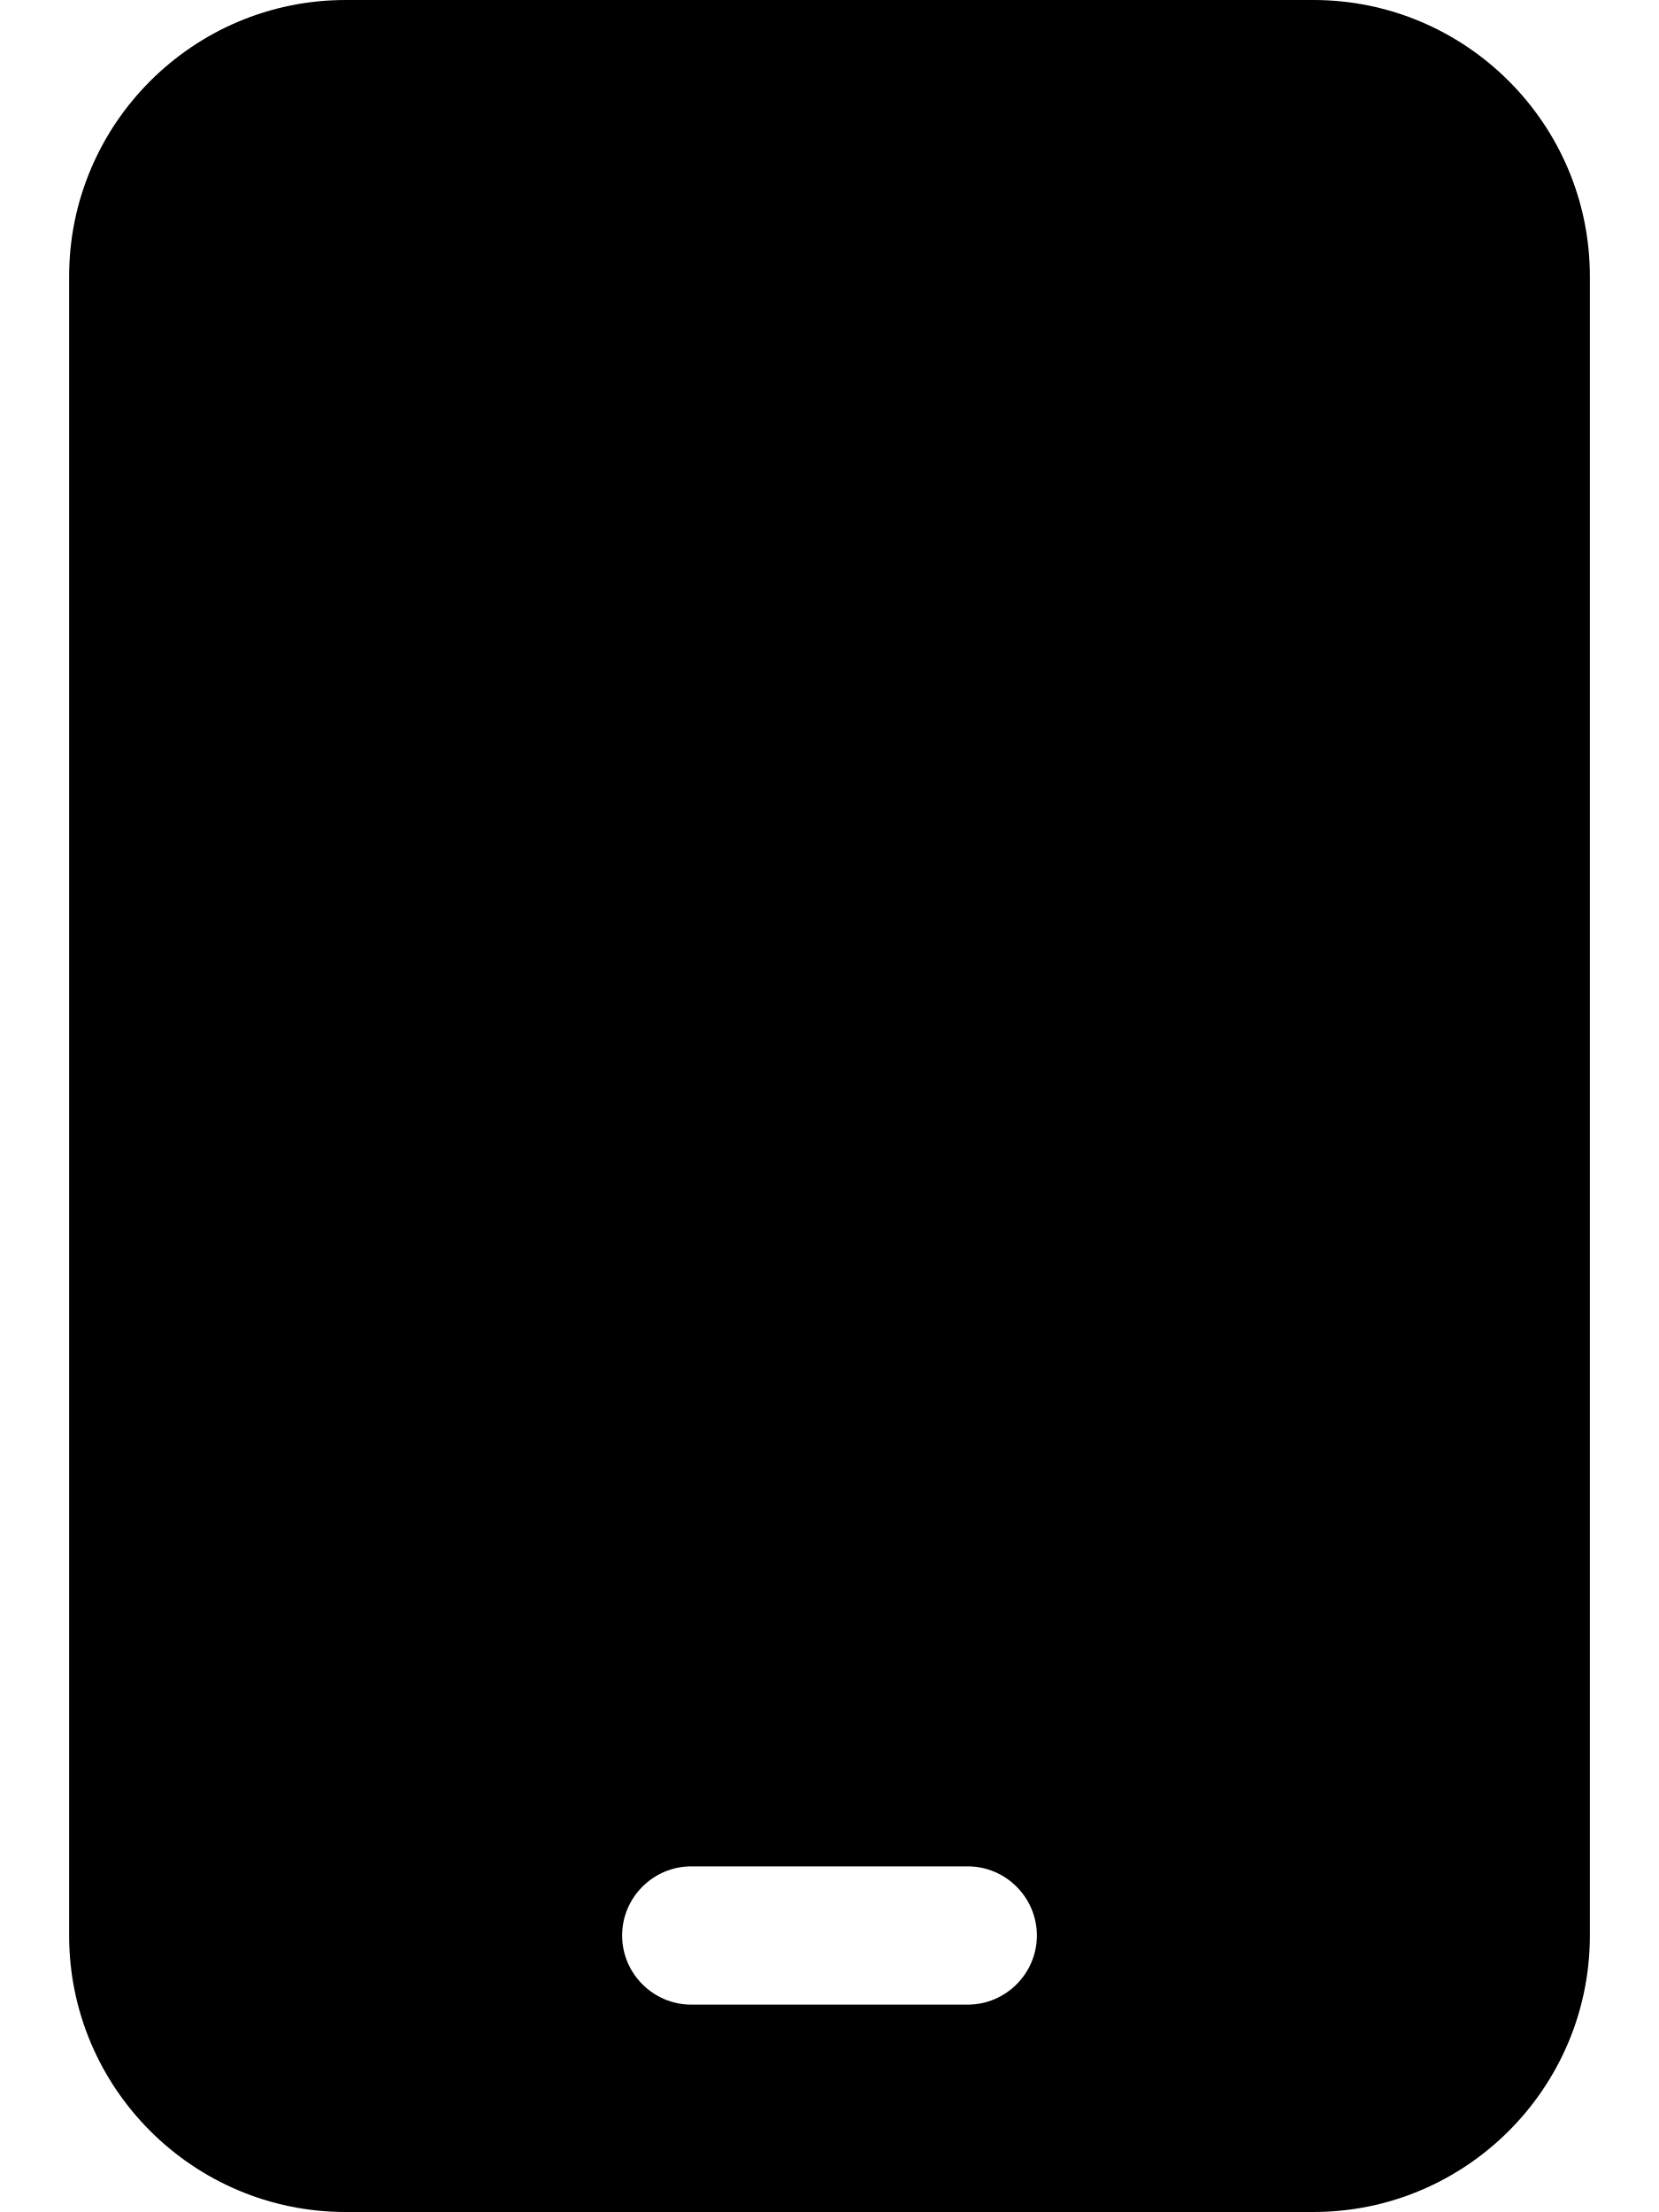
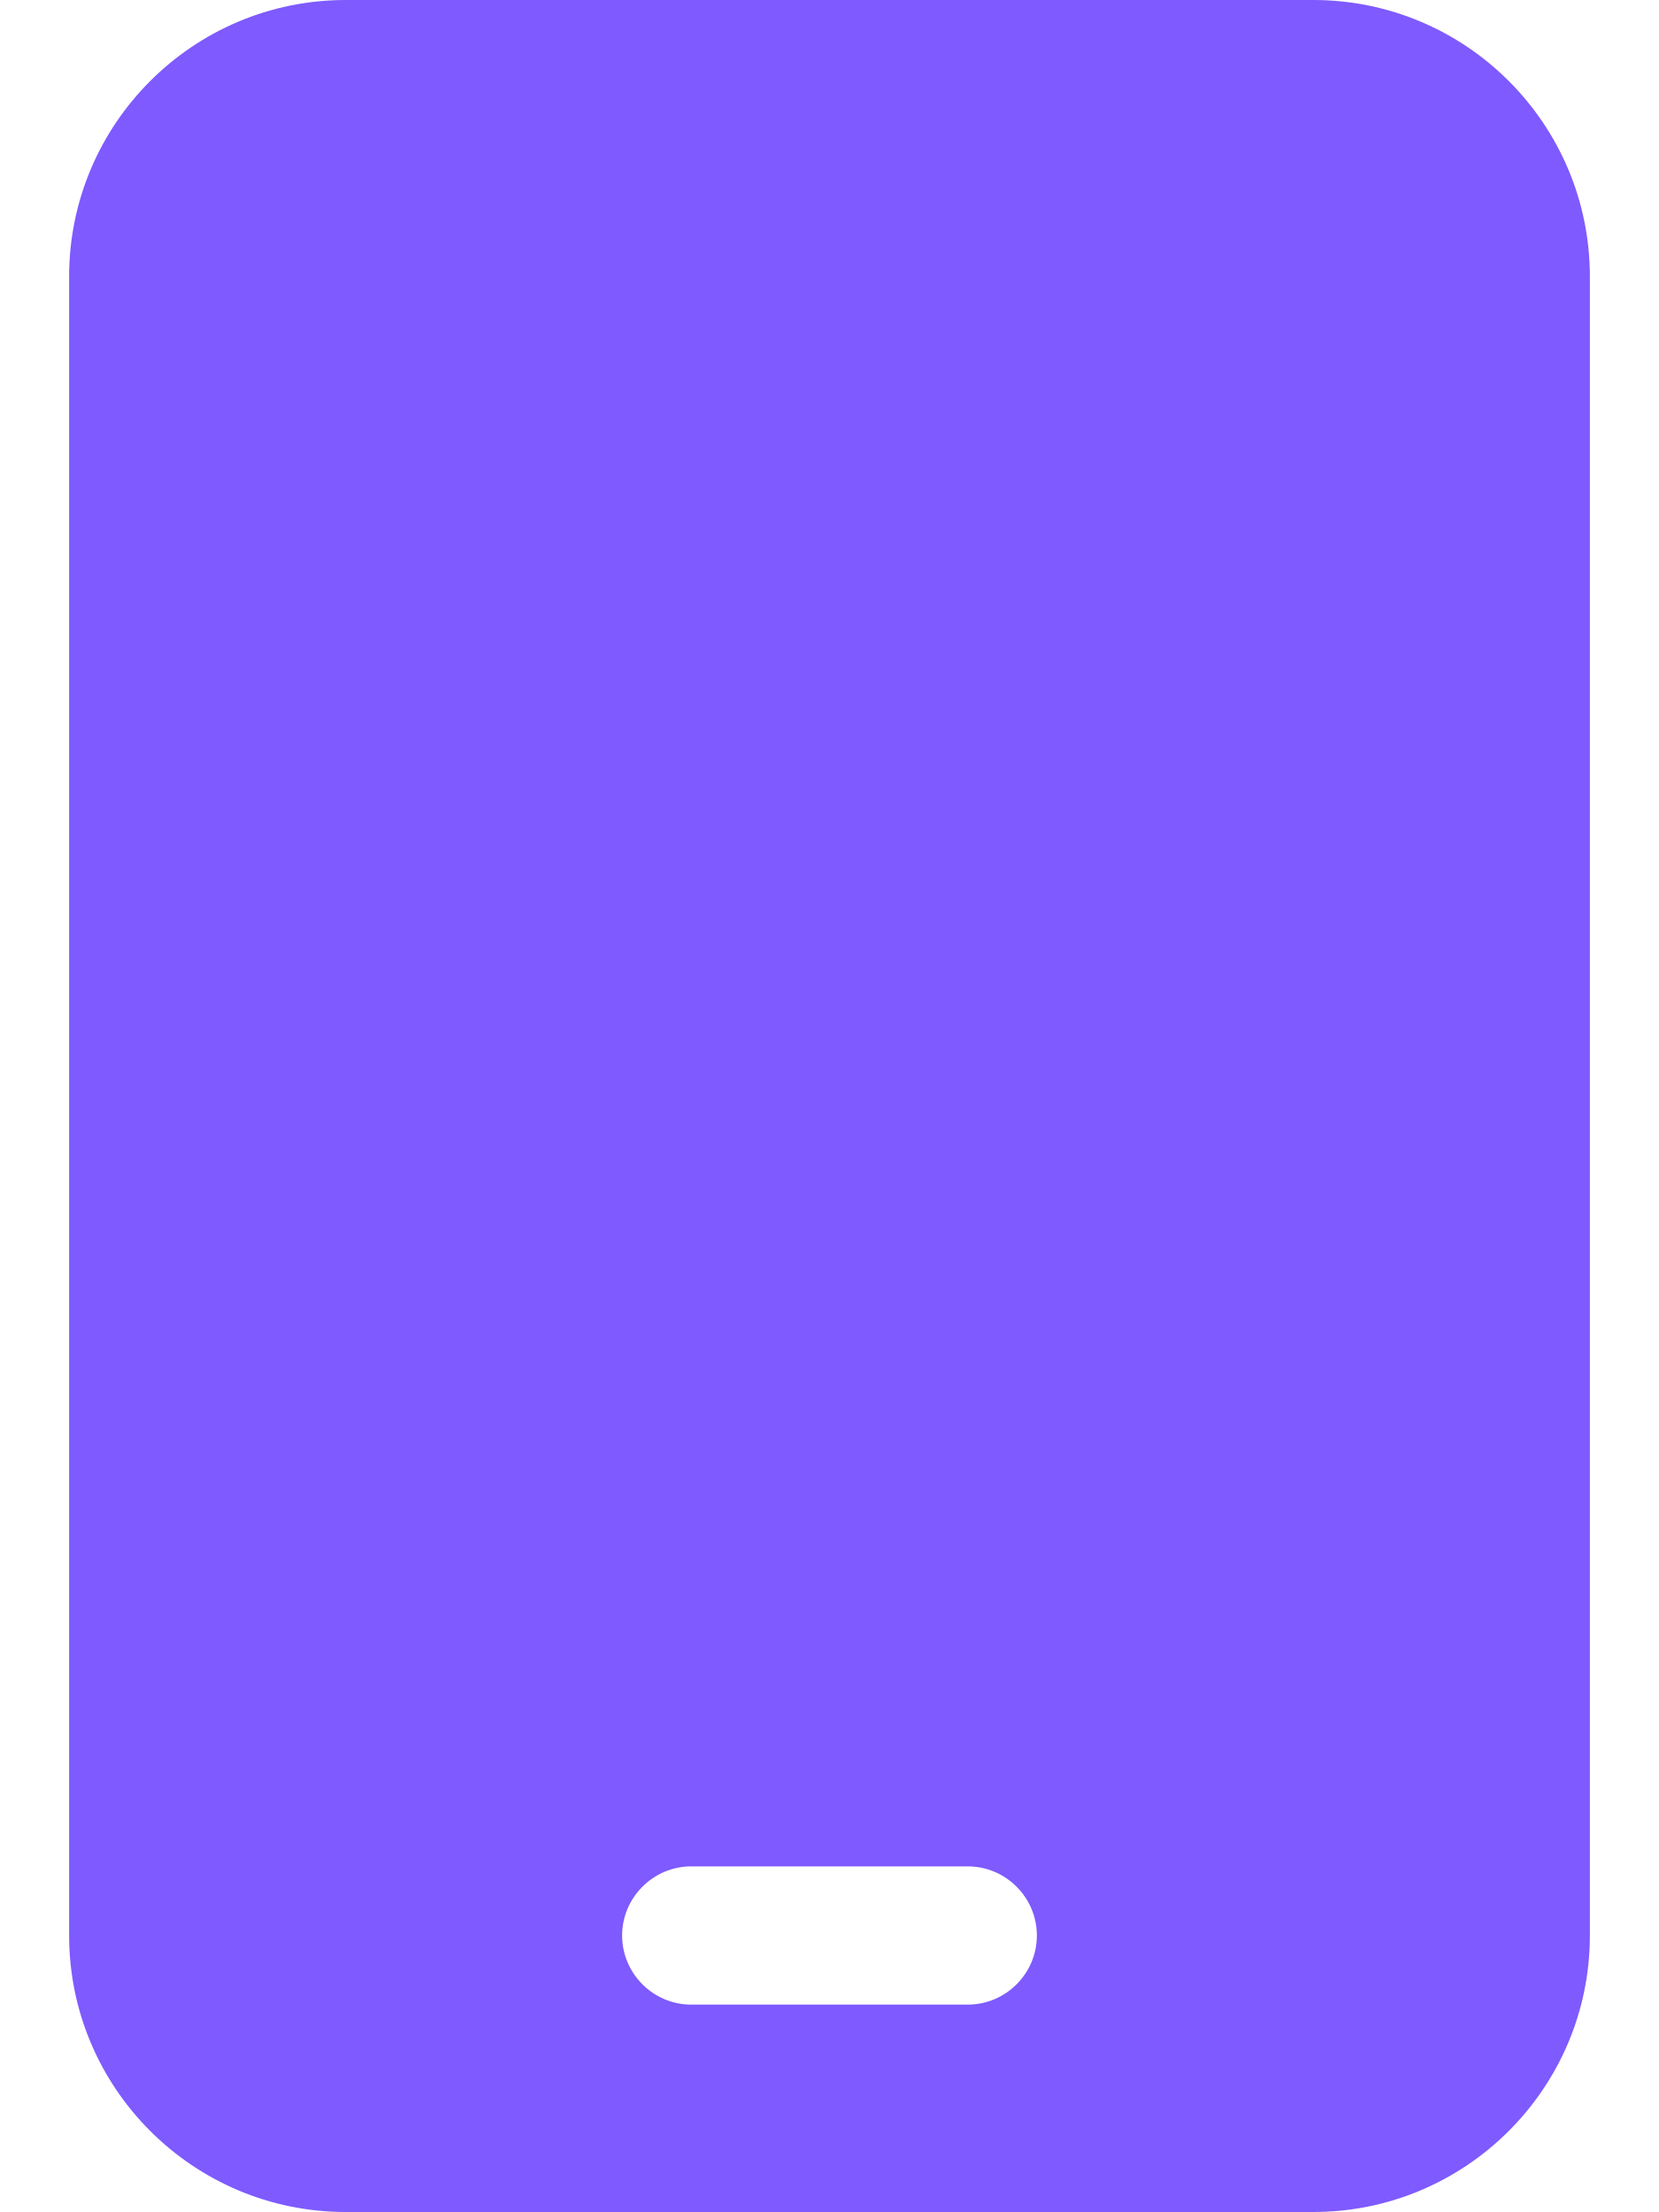
<svg xmlns="http://www.w3.org/2000/svg" viewBox="0 0 384 512">
-   <path d="M80 0C44.7 0 16 28.7 16 64V448c0 35.3 28.7 64 64 64H304c35.3 0 64-28.7 64-64V64c0-35.3-28.7-64-64-64H80zm80 432h64c8.8 0 16 7.2 16 16s-7.2 16-16 16H160c-8.8 0-16-7.2-16-16s7.2-16 16-16z" />
+   <path style="fill: #7E5AFF;" d="M80 0C44.7 0 16 28.7 16 64V448c0 35.3 28.7 64 64 64H304c35.3 0 64-28.7 64-64V64c0-35.3-28.7-64-64-64H80zm80 432h64c8.8 0 16 7.2 16 16s-7.2 16-16 16H160c-8.8 0-16-7.2-16-16s7.2-16 16-16z" />
</svg>
